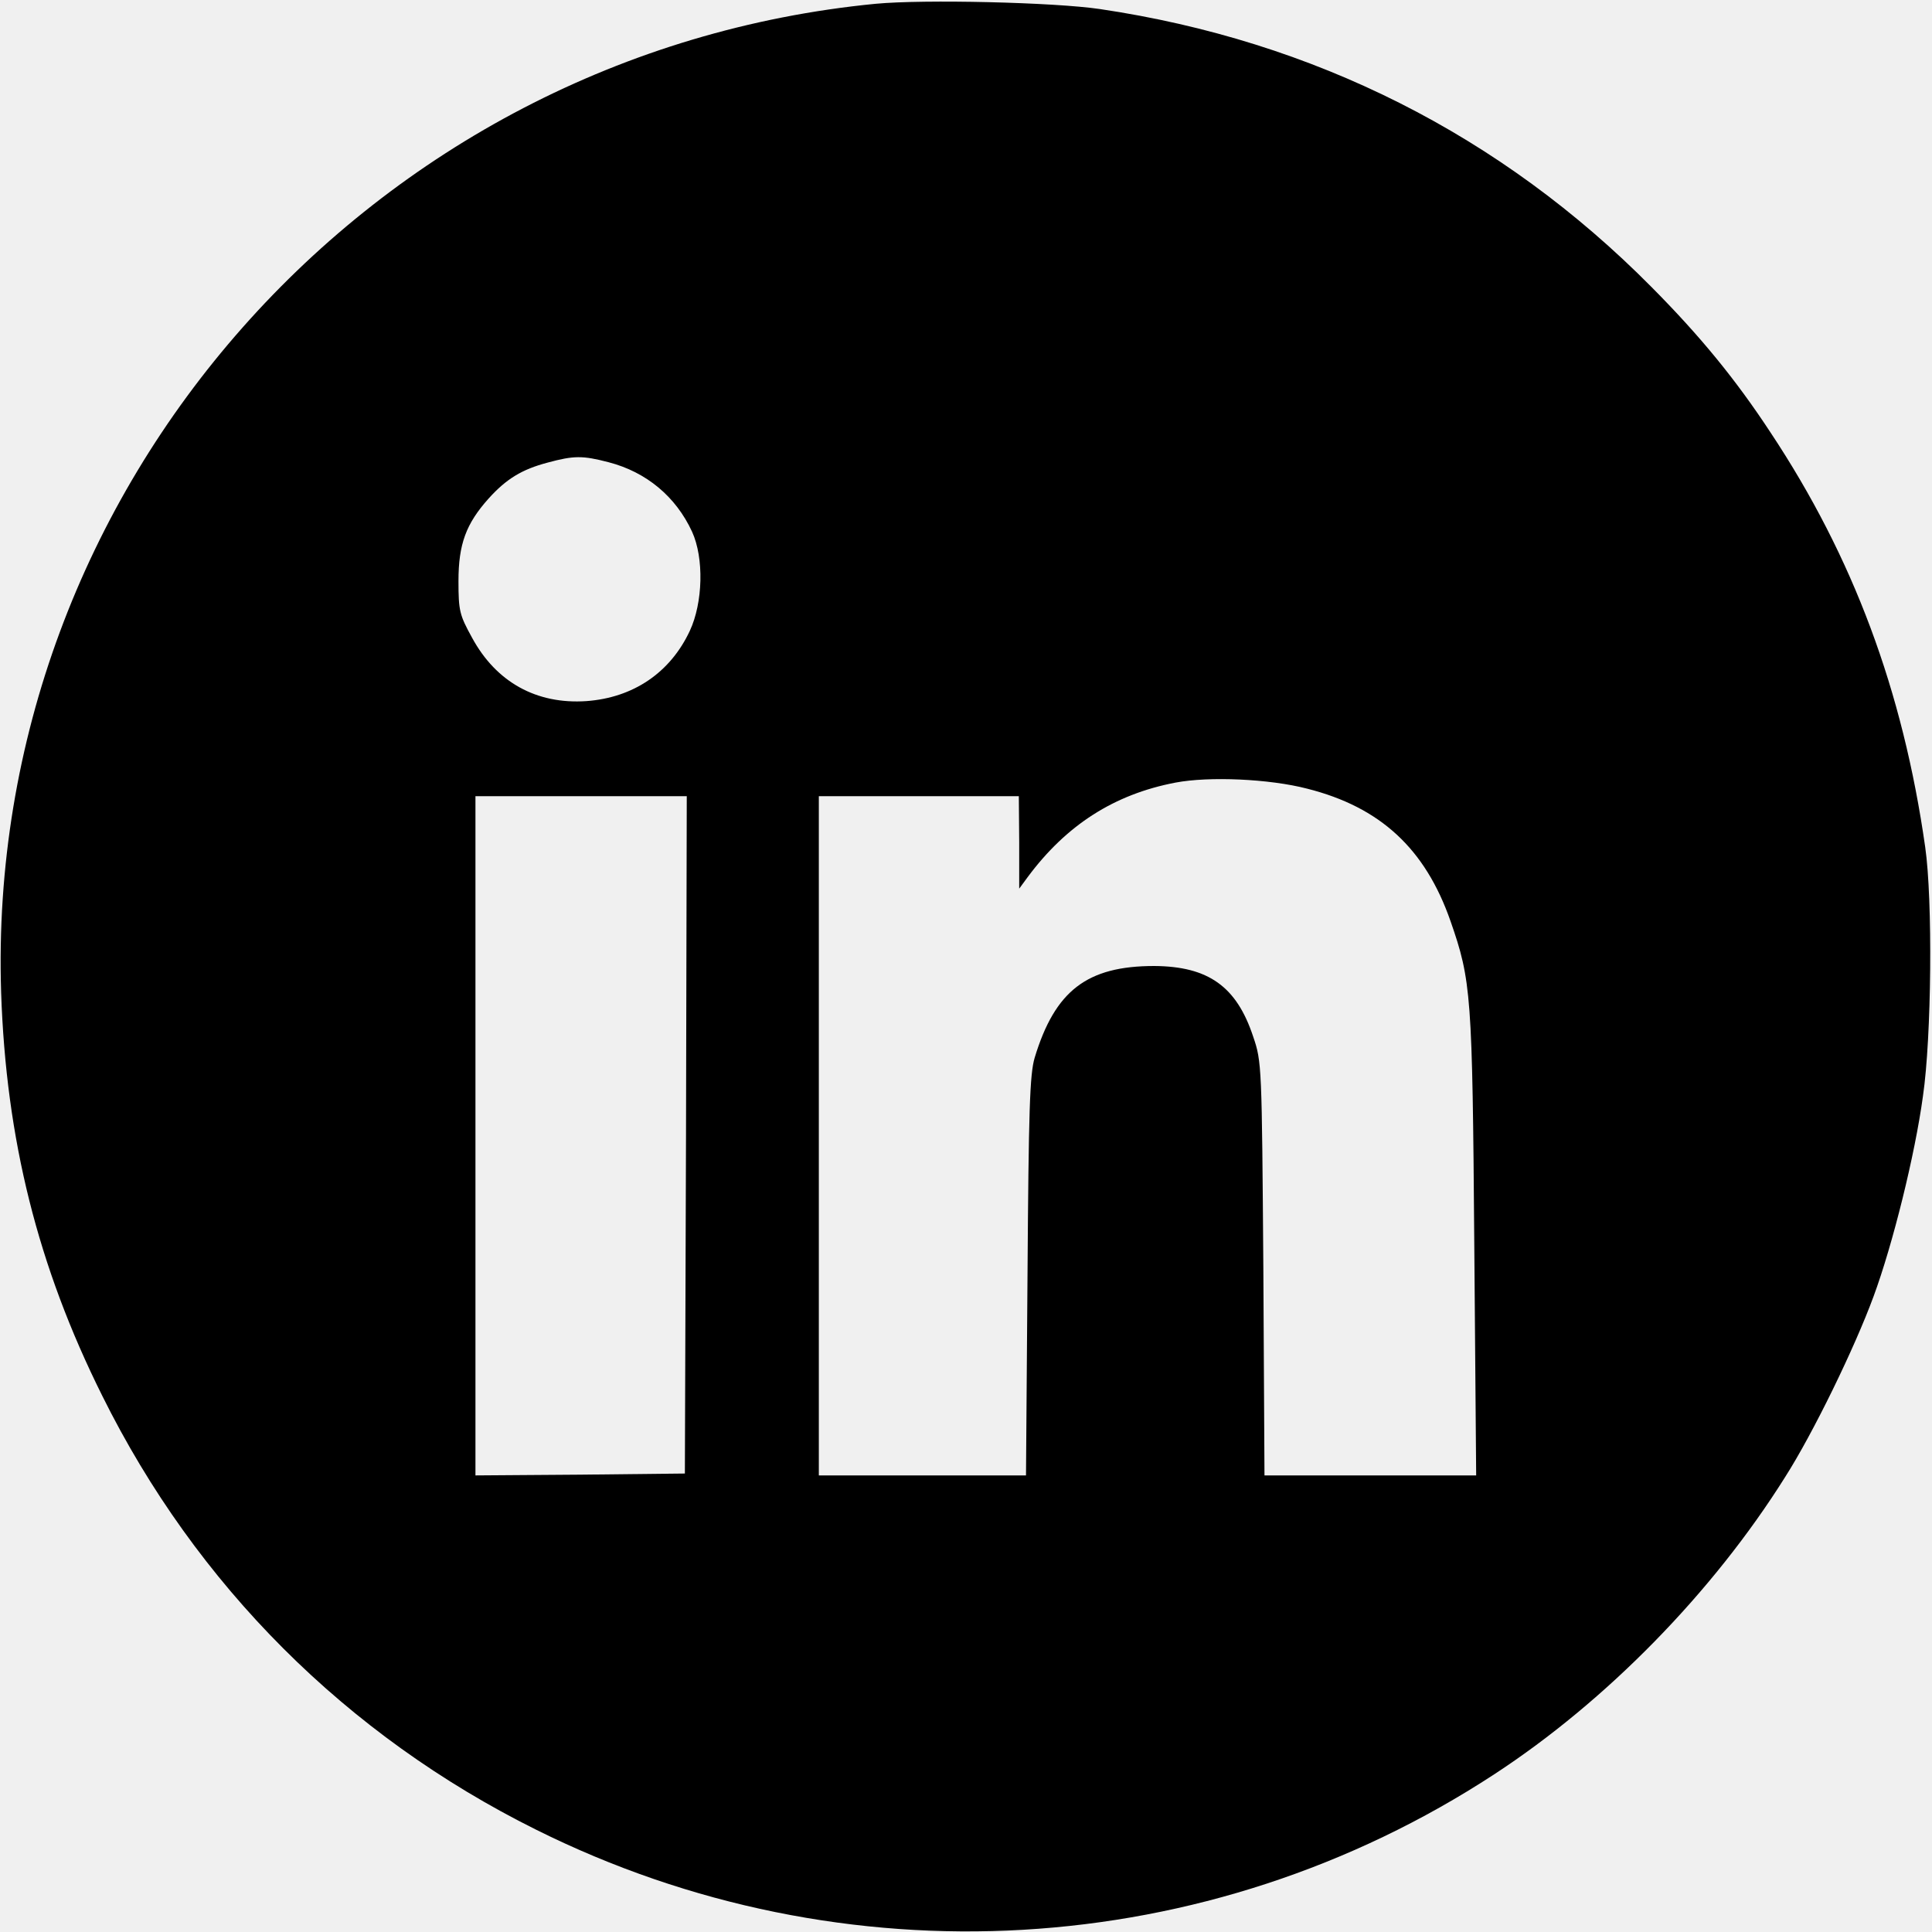
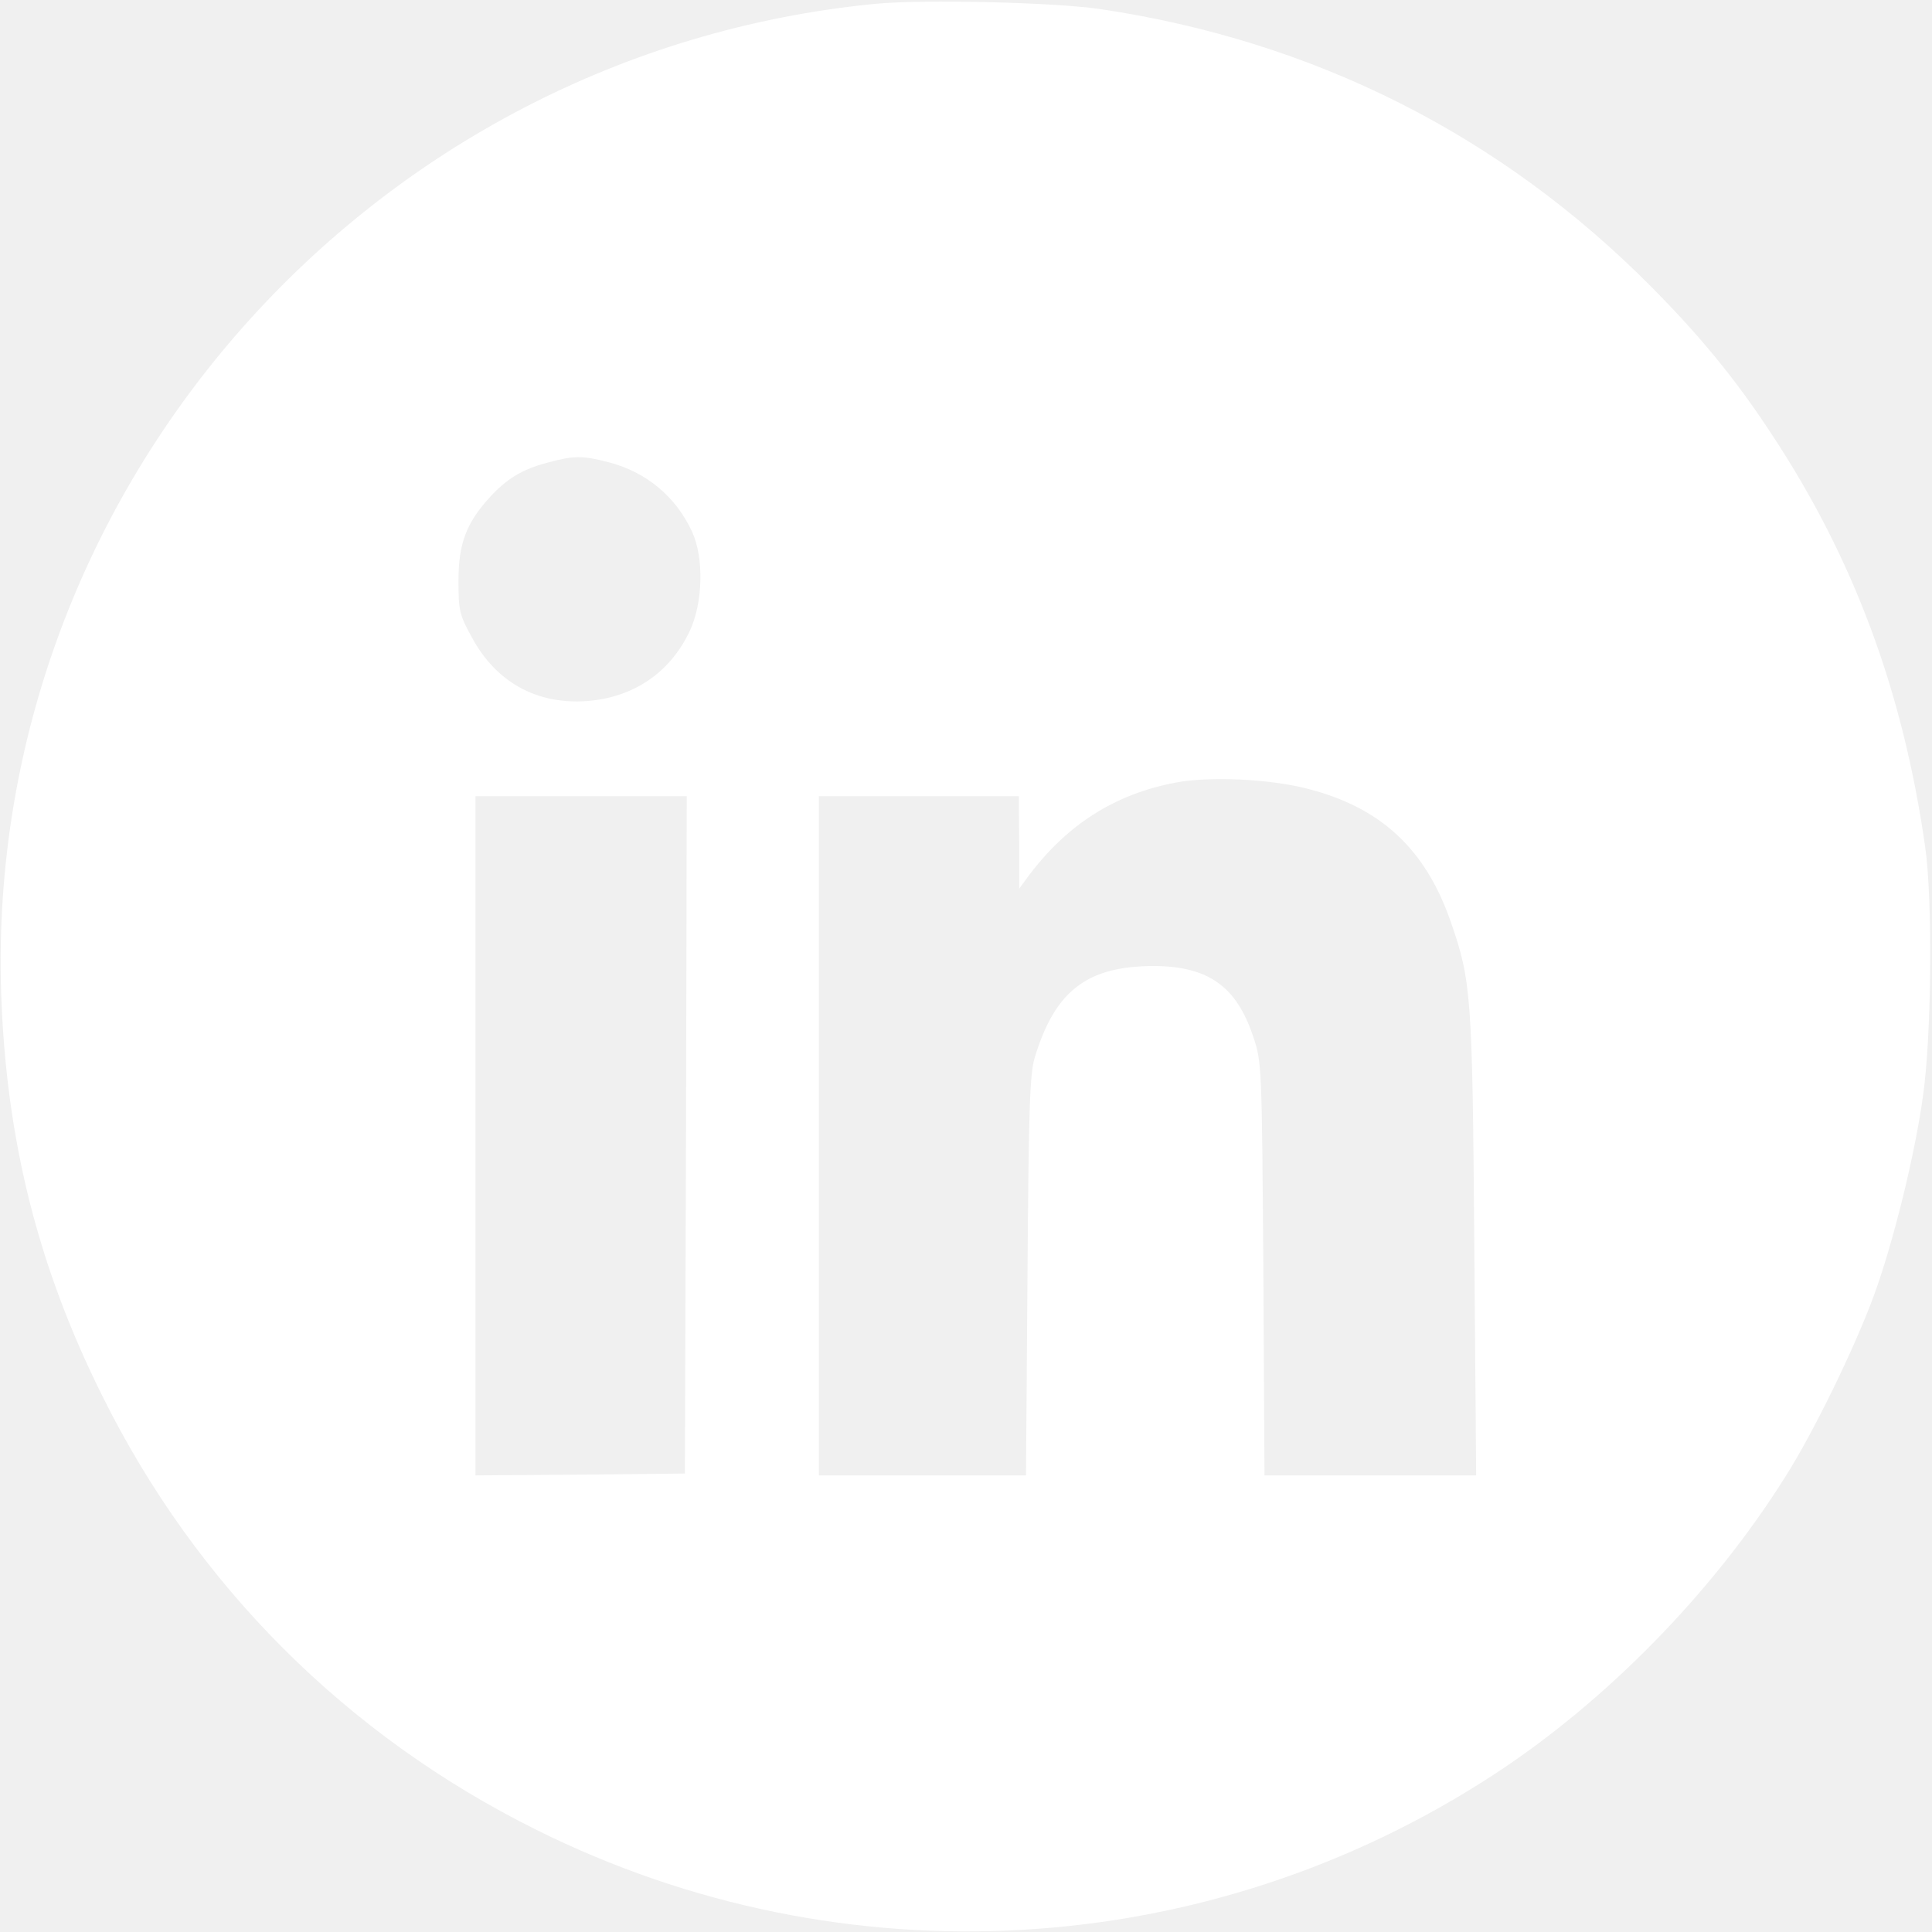
<svg xmlns="http://www.w3.org/2000/svg" version="1.0" width="512pt" height="512pt" viewBox="0 0 512 512" preserveAspectRatio="xMidYMid meet">
-   <g transform="translate(0,512) scale(0.1,-0.1)" fill="#000000" stroke="none">
+   <g transform="translate(0,512) scale(0.1,-0.1)" fill="#FFFFFF" stroke="none">
    <path d="M2321 5110 c-1340 -130 -2361 -1283 -2318 -2620 13 -389 97 -726 268 -1069 249 -502 647 -900 1150 -1150 815 -406 1779 -350 2539 147 297 194 579 482 771 788 74 116 184 342 234 478 51 138 110 376 131 531 23 157 26 521 6 660 -59 415 -191 769 -410 1099 -92 140 -185 254 -315 385 -399 403 -895 653 -1462 737 -122 18 -466 26 -594 14z m-708 -1215 c100 -26 178 -91 221 -184 32 -70 29 -188 -6 -263 -52 -111 -150 -177 -274 -186 -132 -9 -239 50 -303 168 -33 60 -36 71 -36 150 0 98 20 152 80 219 47 52 88 77 156 95 70 19 93 19 162 1z m1851 -865 c194 -49 313 -159 380 -351 55 -158 58 -194 63 -856 l5 -613 -280 0 -281 0 -3 548 c-4 537 -4 548 -27 615 -44 133 -119 186 -262 187 -178 0 -263 -65 -317 -243 -13 -44 -16 -136 -19 -579 l-4 -528 -275 0 -274 0 0 900 0 900 265 0 265 0 1 -122 0 -123 22 30 c103 139 230 220 392 251 89 17 249 10 349 -16z m-1646 -917 l-3 -898 -277 -3 -278 -2 0 900 0 900 280 0 280 0 -2 -897z" />
  </g>
</svg>
